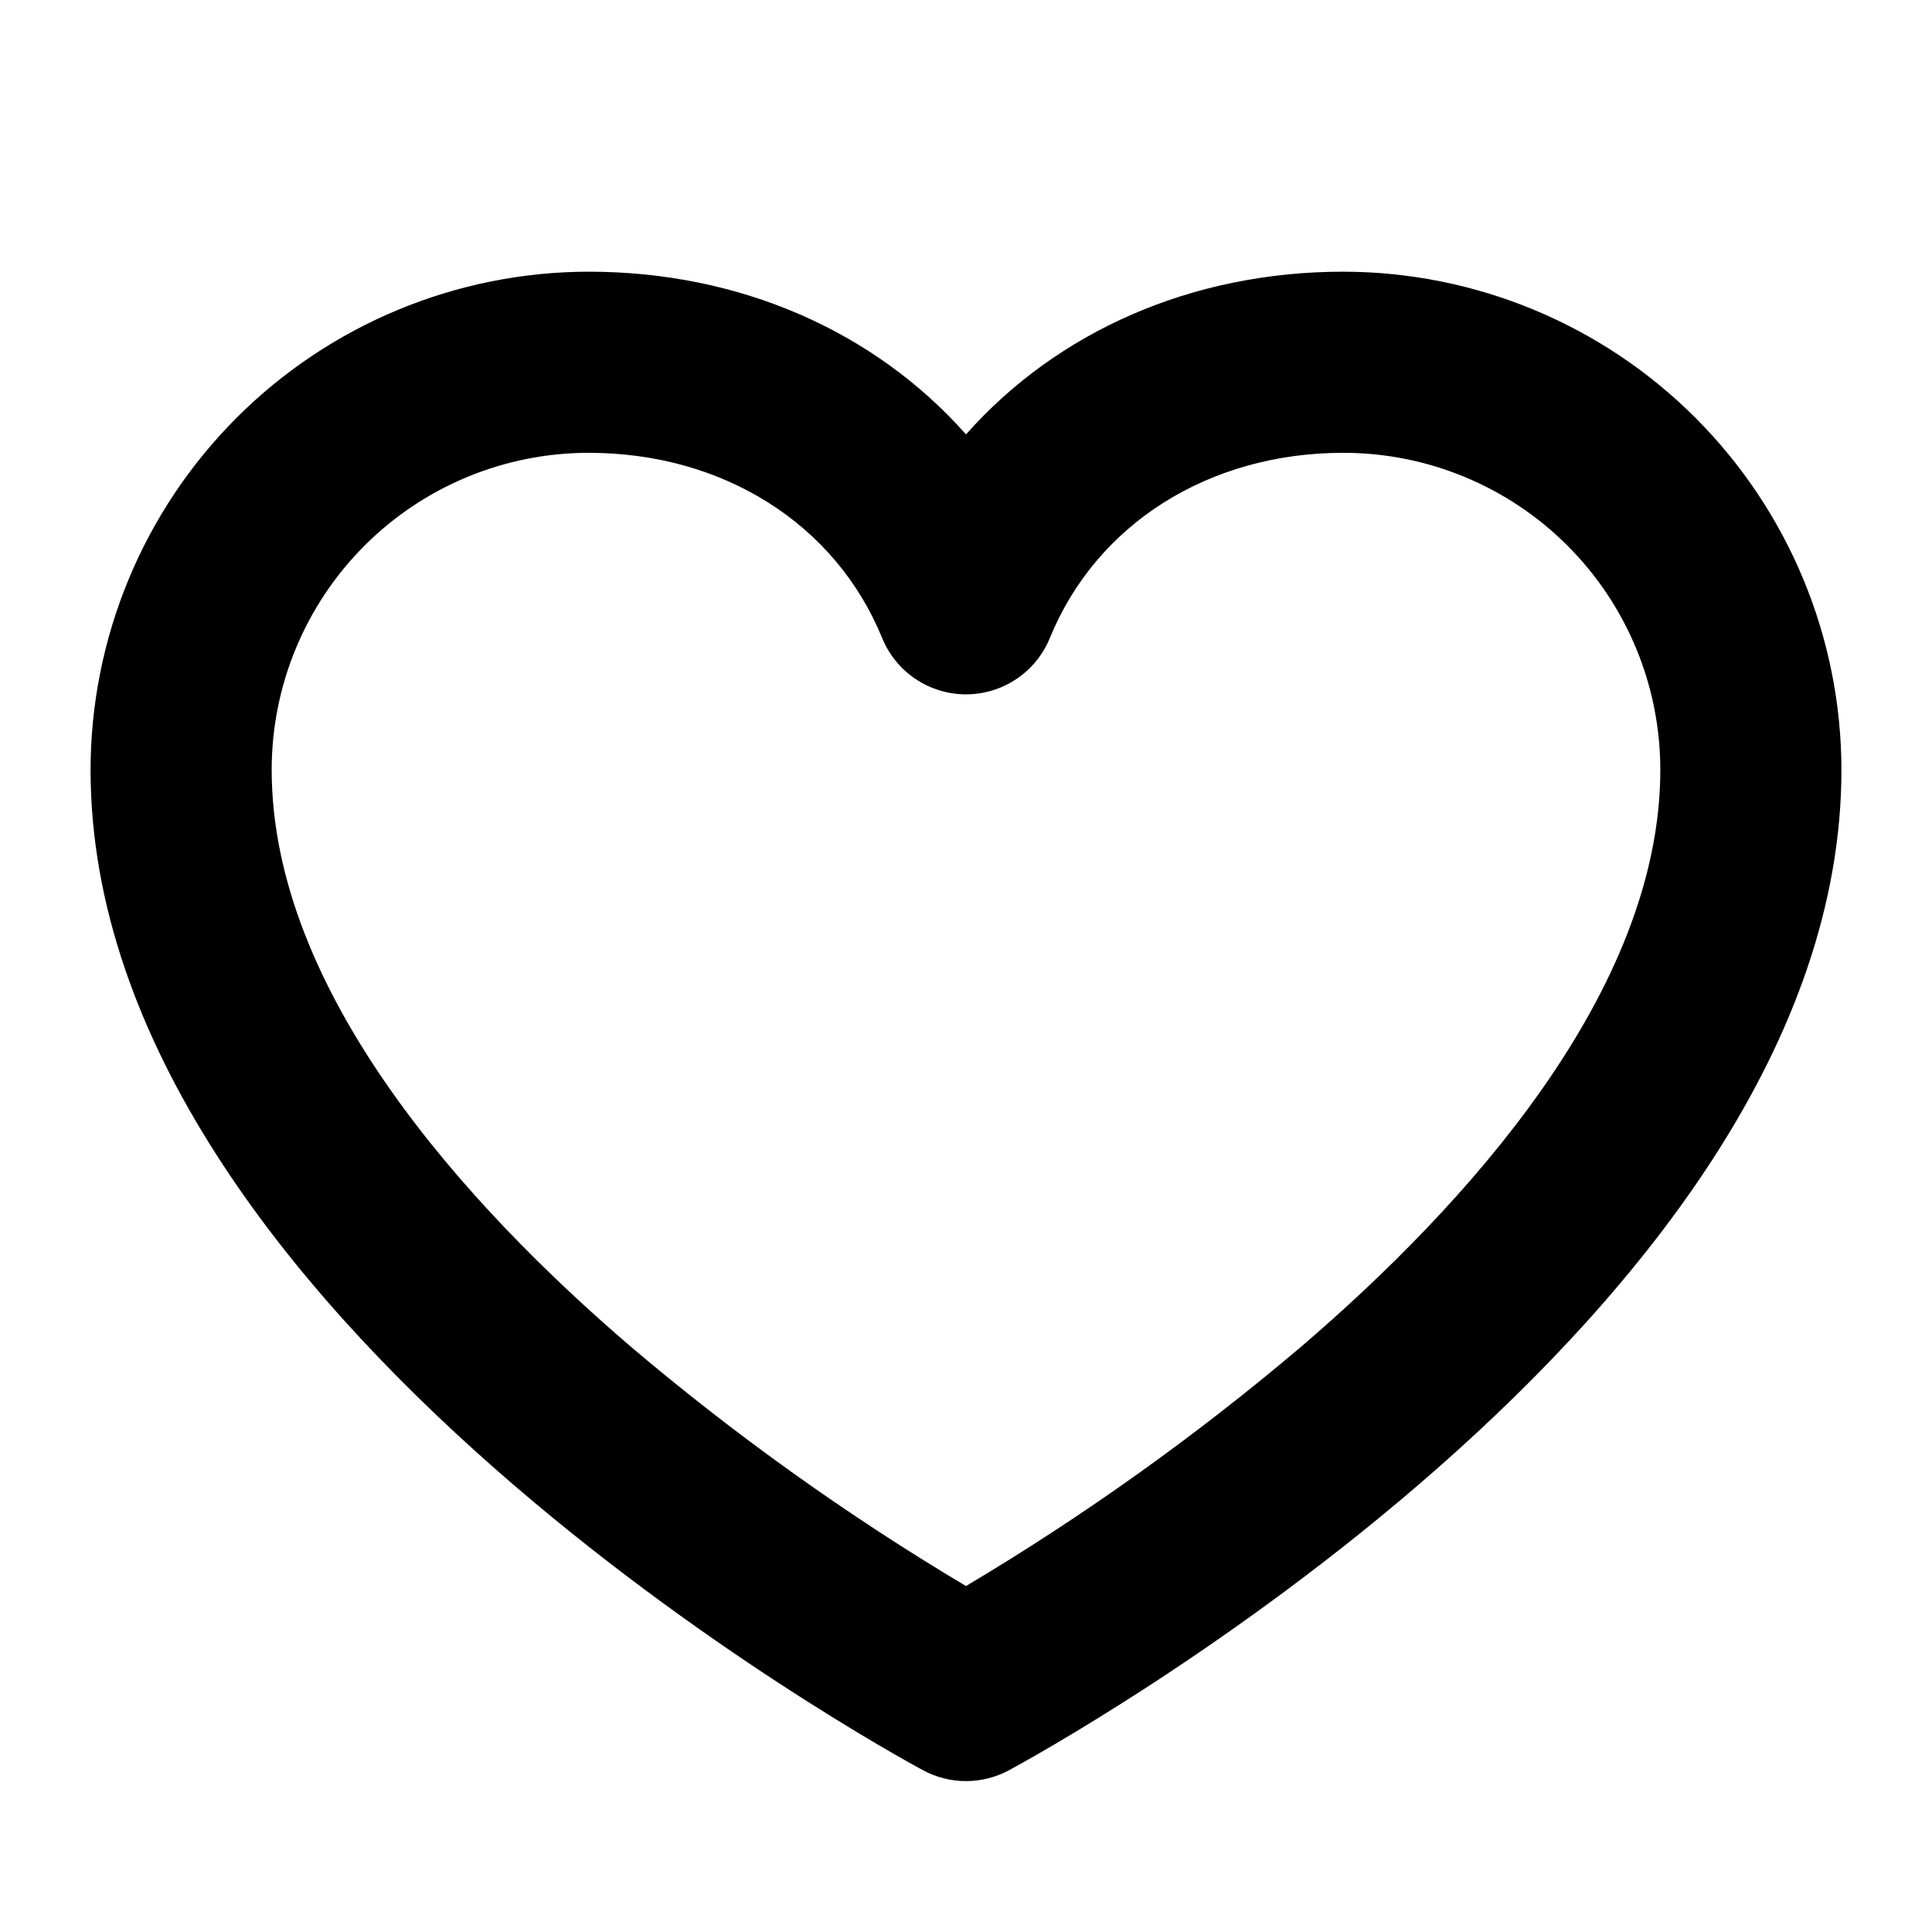
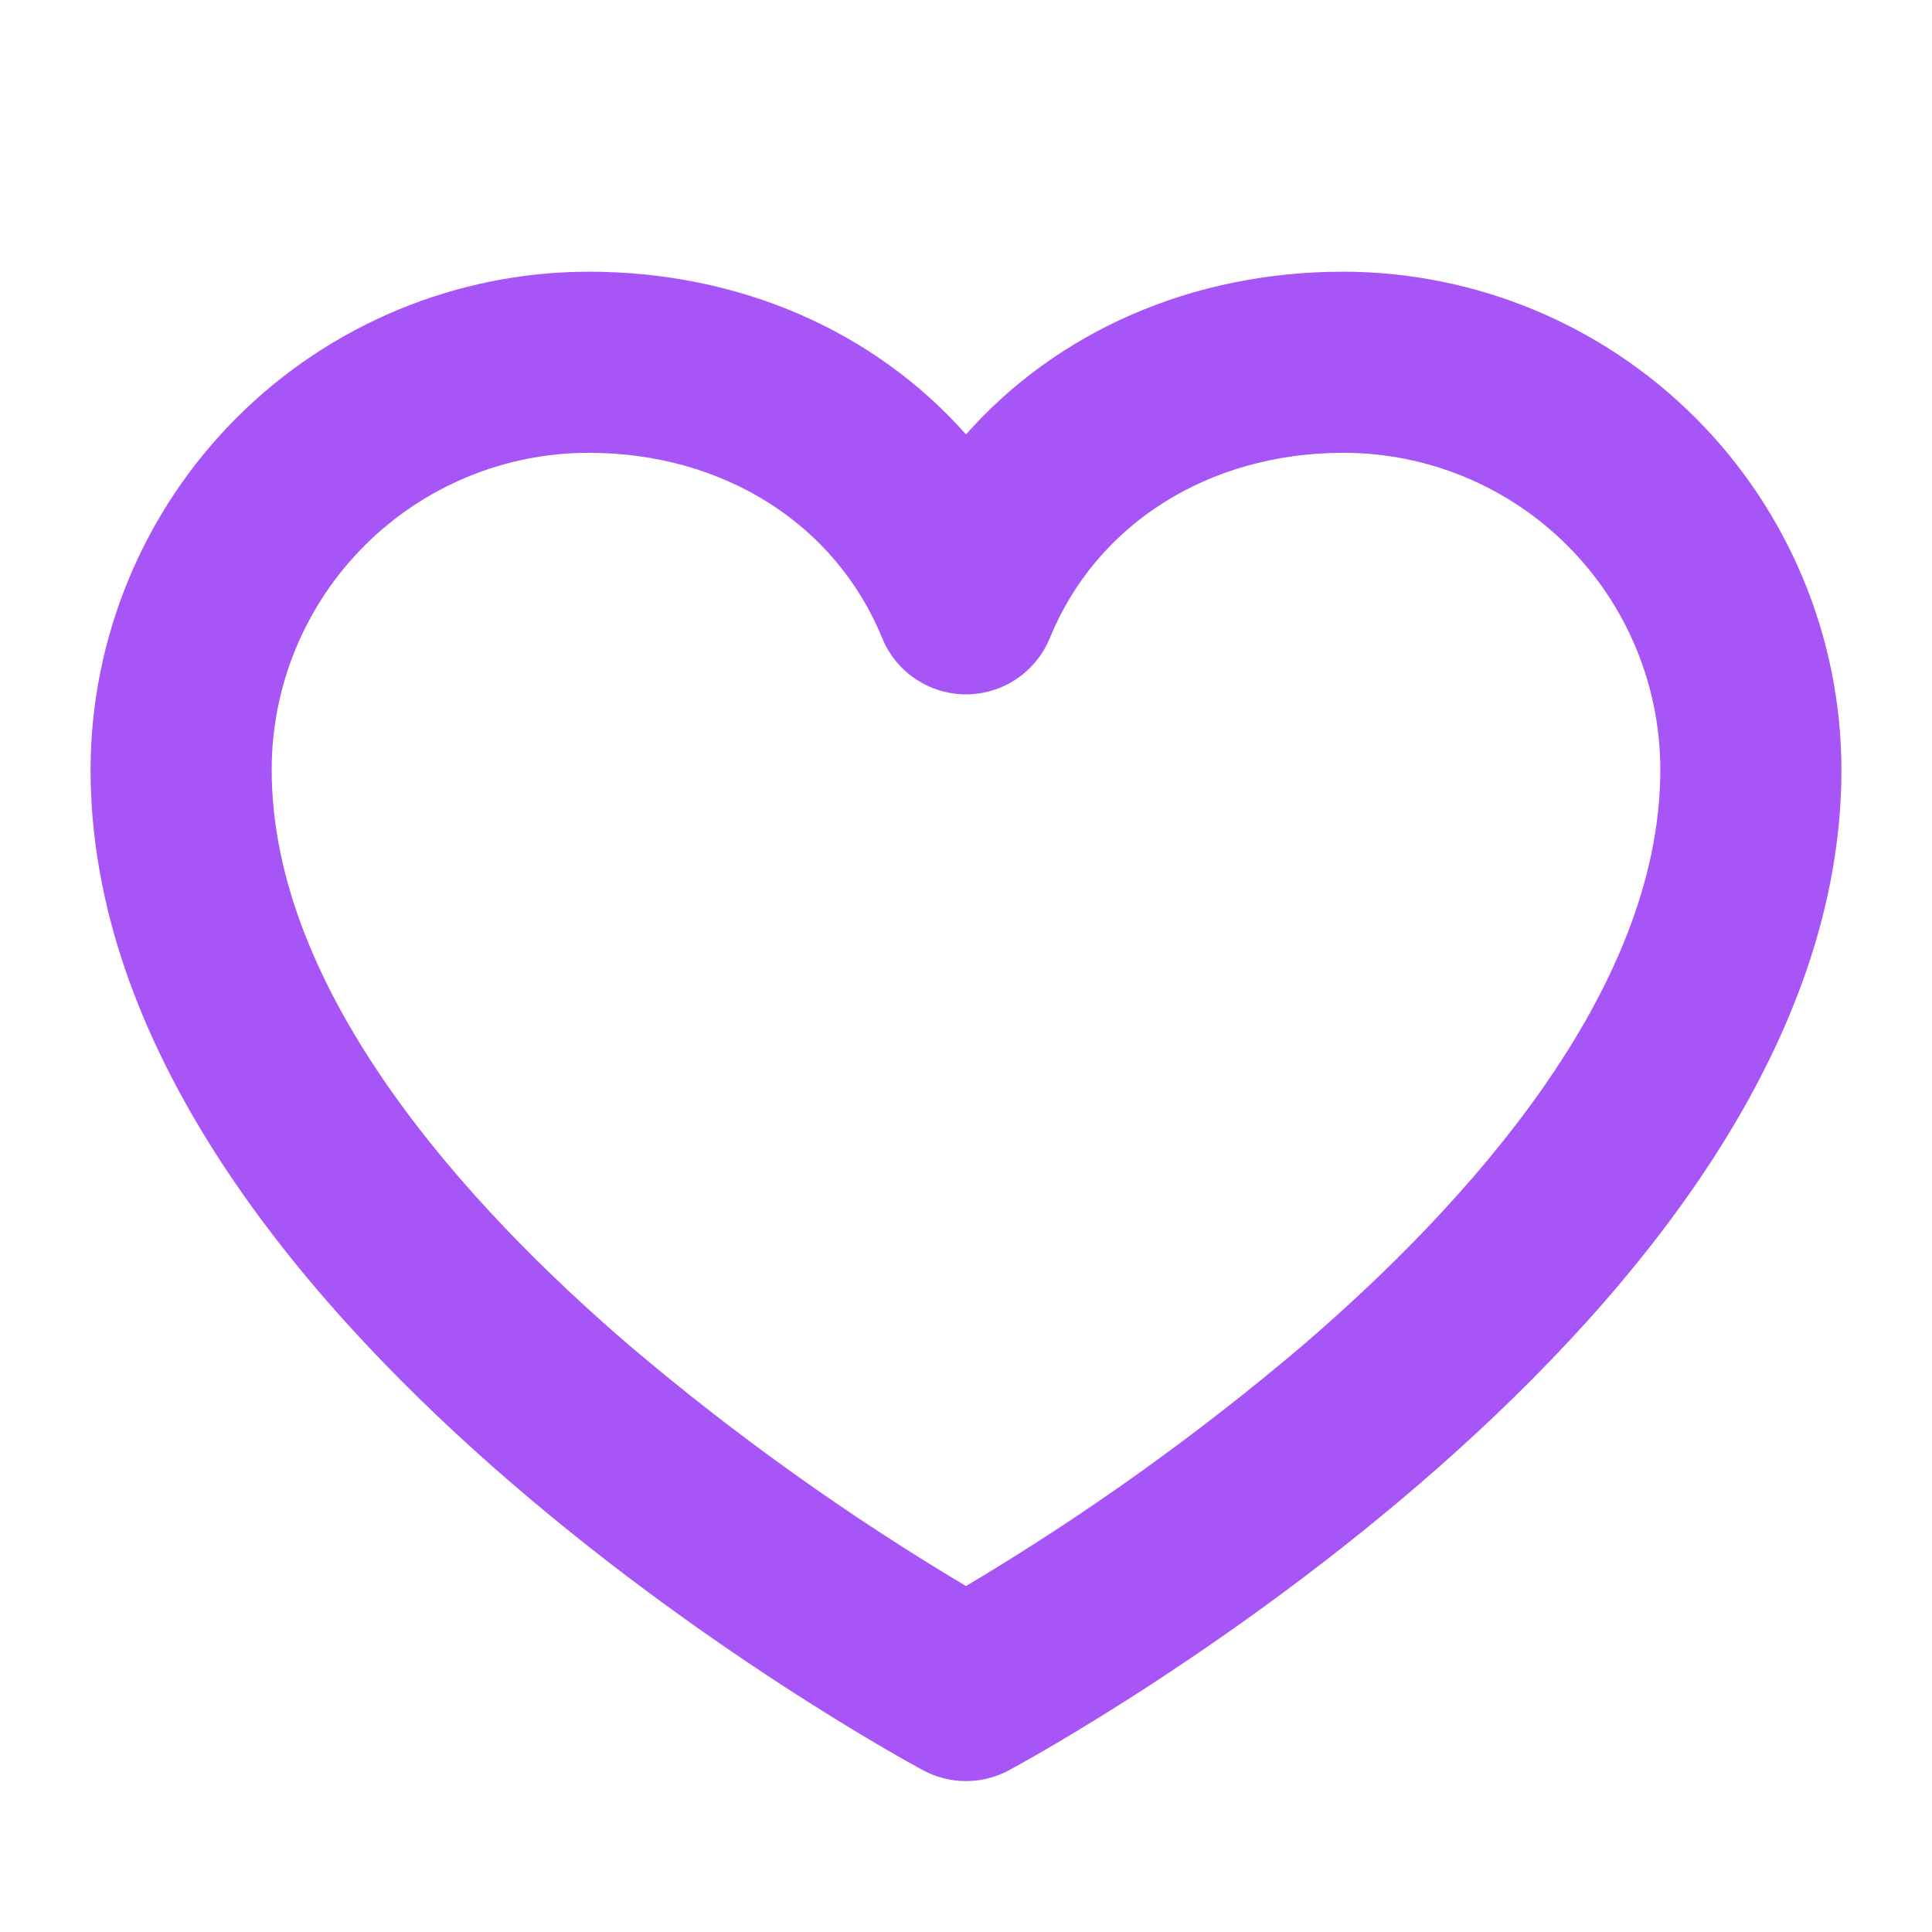
<svg xmlns="http://www.w3.org/2000/svg" width="24" height="24" viewBox="0 0 256 256" fill="none">
-   <path d="M178 36C157.91 36 140.08 43.93 128 57.56C115.92 43.93 98.09 36 78 36C60.502 36.021 43.727 42.981 31.354 55.354C18.982 67.727 12.021 84.502 12 102C12 174.34 117.81 232.14 122.31 234.57C124.059 235.512 126.014 236.005 128 236.005C129.986 236.005 131.941 235.512 133.69 234.57C138.19 232.14 244 174.34 244 102C243.979 84.502 237.018 67.727 224.646 55.354C212.273 42.981 195.498 36.021 178 36ZM172.51 178.36C158.583 190.178 143.694 200.815 128 210.16C112.306 200.815 97.417 190.178 83.49 178.36C61.82 159.77 36 131.42 36 102C36 90.861 40.425 80.178 48.301 72.302C56.178 64.425 66.861 60 78 60C95.8 60 110.7 69.4 116.89 84.54C117.791 86.747 119.329 88.636 121.308 89.965C123.286 91.295 125.616 92.005 128 92.005C130.384 92.005 132.714 91.295 134.692 89.965C136.671 88.636 138.209 86.747 139.11 84.54C145.3 69.4 160.2 60 178 60C189.139 60 199.822 64.425 207.698 72.302C215.575 80.178 220 90.861 220 102C220 131.42 194.18 159.77 172.51 178.36Z" fill="black" />
+   <path d="M178 36C157.91 36 140.08 43.93 128 57.56C115.92 43.93 98.09 36 78 36C60.502 36.021 43.727 42.981 31.354 55.354C18.982 67.727 12.021 84.502 12 102C12 174.34 117.81 232.14 122.31 234.57C124.059 235.512 126.014 236.005 128 236.005C129.986 236.005 131.941 235.512 133.69 234.57C138.19 232.14 244 174.34 244 102C243.979 84.502 237.018 67.727 224.646 55.354C212.273 42.981 195.498 36.021 178 36ZM172.51 178.36C158.583 190.178 143.694 200.815 128 210.16C112.306 200.815 97.417 190.178 83.49 178.36C61.82 159.77 36 131.42 36 102C36 90.861 40.425 80.178 48.301 72.302C56.178 64.425 66.861 60 78 60C95.8 60 110.7 69.4 116.89 84.54C117.791 86.747 119.329 88.636 121.308 89.965C123.286 91.295 125.616 92.005 128 92.005C130.384 92.005 132.714 91.295 134.692 89.965C136.671 88.636 138.209 86.747 139.11 84.54C145.3 69.4 160.2 60 178 60C189.139 60 199.822 64.425 207.698 72.302C215.575 80.178 220 90.861 220 102C220 131.42 194.18 159.77 172.51 178.36Z" fill="rgb(168 85 247)" />
</svg>
